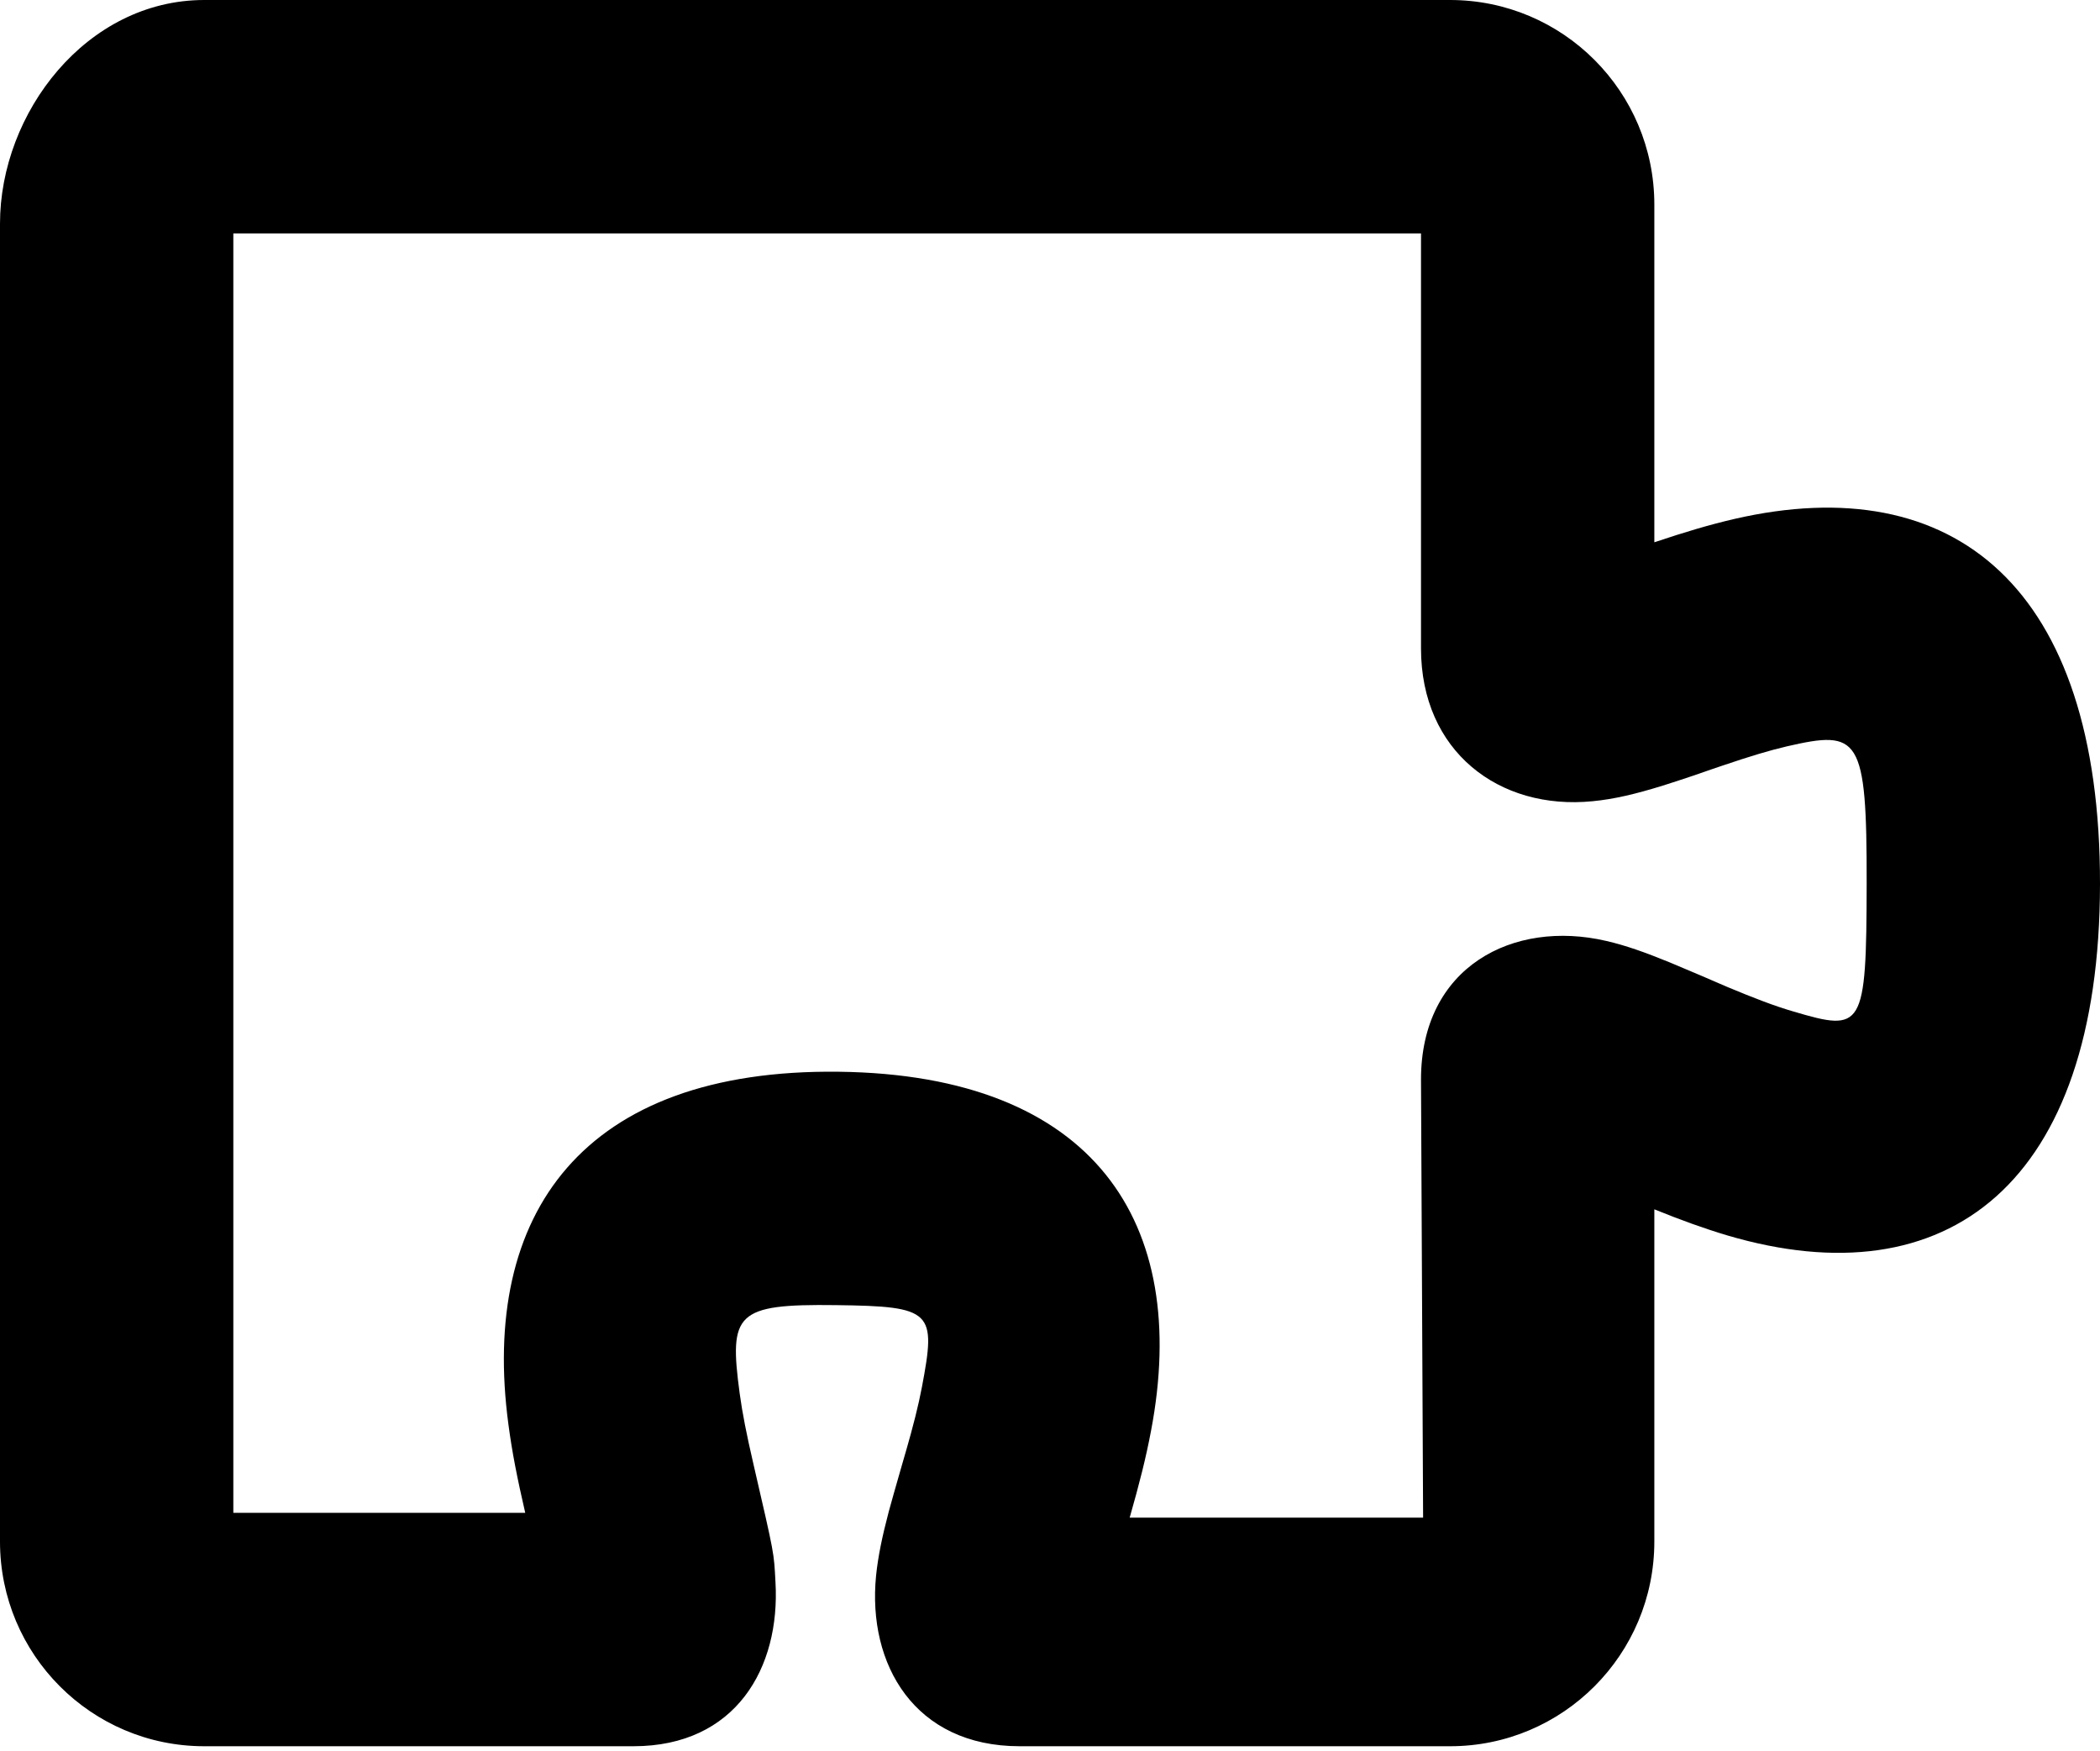
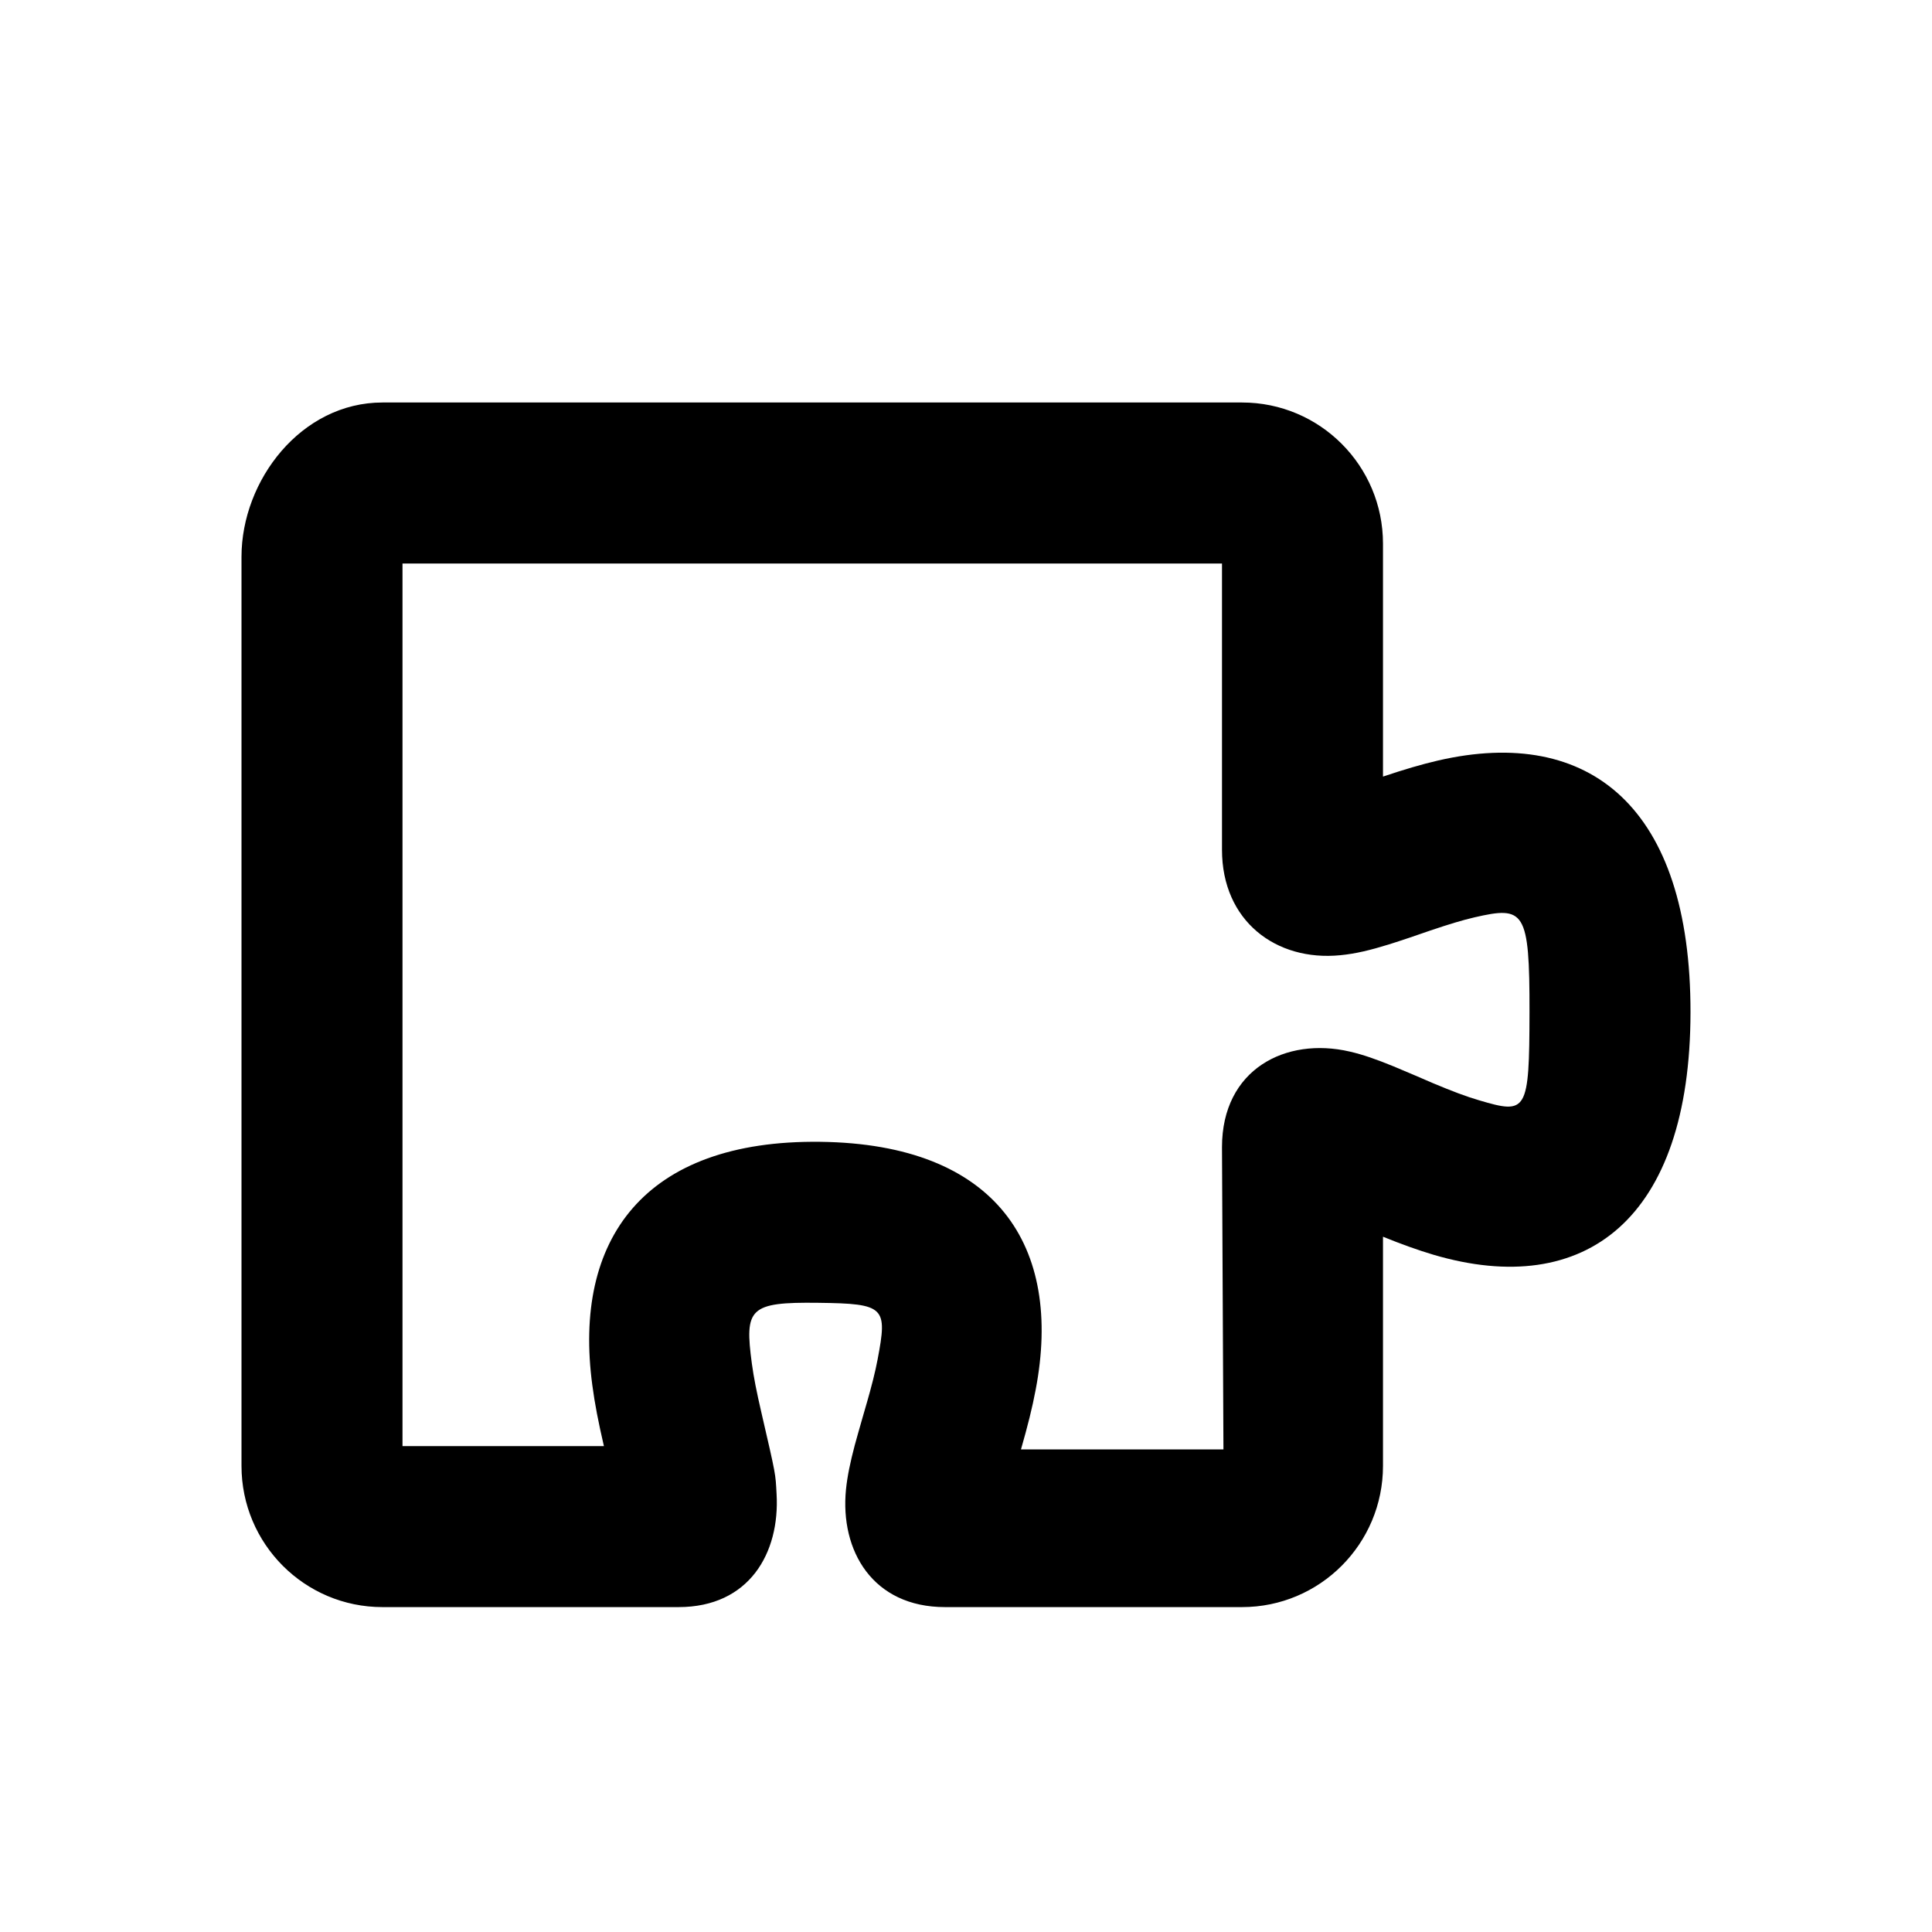
- <svg xmlns="http://www.w3.org/2000/svg" viewBox="0 0 18 15">
-   <path d="M2,12.964 L2.251,12.964 C3.53,12.964 4.069,12.964 4.502,12.964 C4.433,12.665 4.389,12.442 4.358,12.207 C4.115,10.4 4.996,9.157 7.19,9.184 C9.38,9.211 10.206,10.478 9.866,12.261 C9.823,12.49 9.767,12.711 9.683,13.005 C10.298,13.005 11.136,13.005 12.198,13.005 L12.18,9.251 C12.18,8.282 12.972,7.878 13.767,8.063 C13.933,8.101 14.099,8.16 14.312,8.247 C14.415,8.289 14.774,8.443 14.802,8.456 C15.039,8.555 15.214,8.622 15.373,8.668 C15.967,8.844 15.998,8.82 16,7.573 C16.002,6.306 15.936,6.253 15.315,6.396 C15.165,6.431 15.003,6.48 14.769,6.559 C14.717,6.576 14.644,6.602 14.516,6.646 C14.411,6.681 14.331,6.708 14.253,6.732 C14.024,6.803 13.838,6.848 13.65,6.866 C12.85,6.945 12.18,6.44 12.18,5.556 L12.18,2 L2,2 L2,12.964 Z M14.18,13.21 C14.18,14.178 13.397,14.964 12.429,14.964 L8.74,14.964 C7.84,14.964 7.434,14.263 7.509,13.504 C7.526,13.337 7.562,13.166 7.618,12.953 C7.649,12.836 7.814,12.266 7.76,12.455 C7.829,12.215 7.872,12.045 7.902,11.887 C8.025,11.237 7.997,11.194 7.165,11.184 C6.305,11.173 6.248,11.254 6.34,11.94 C6.363,12.109 6.398,12.287 6.458,12.546 C6.641,13.338 6.633,13.299 6.647,13.559 C6.689,14.291 6.308,14.964 5.429,14.964 L1.751,14.964 C0.783,14.964 0,14.178 0,13.21 L0,1.917 C0,0.967 0.741,0 1.751,0 L12.429,0 C13.397,0 14.18,0.786 14.18,1.753 L14.18,4.647 C14.446,4.558 14.651,4.497 14.866,4.447 C16.747,4.014 18.003,5.028 18,7.576 C17.997,10.148 16.69,11.142 14.807,10.587 C14.606,10.527 14.41,10.456 14.18,10.363 L14.18,13.21 Z" id="path-1" />
+ <svg xmlns="http://www.w3.org/2000/svg" viewBox="0 0 24 24">
+   <path d="M5,17.964 L5.251,17.964 C6.53,17.964 7.069,17.964 7.502,17.964 C7.433,17.665 7.389,17.442 7.358,17.207 C7.115,15.4 7.996,14.157 10.19,14.184 C12.38,14.211 13.206,15.478 12.866,17.261 C12.823,17.49 12.767,17.711 12.683,18.005 C13.298,18.005 14.136,18.005 15.198,18.005 L15.18,14.251 C15.18,13.282 15.972,12.878 16.767,13.063 C16.933,13.101 17.099,13.16 17.312,13.247 C17.415,13.289 17.774,13.443 17.802,13.456 C18.039,13.555 18.214,13.622 18.373,13.668 C18.967,13.844 18.998,13.82 19,12.573 C19.002,11.306 18.936,11.253 18.315,11.396 C18.165,11.431 18.003,11.48 17.769,11.559 C17.717,11.576 17.644,11.602 17.516,11.646 C17.411,11.681 17.331,11.708 17.253,11.732 C17.024,11.803 16.838,11.848 16.65,11.866 C15.85,11.945 15.18,11.44 15.18,10.556 L15.18,7 L5,7 L5,17.964 Z M17.18,18.21 C17.18,19.178 16.397,19.964 15.429,19.964 L11.74,19.964 C10.84,19.964 10.434,19.263 10.509,18.504 C10.526,18.337 10.562,18.166 10.618,17.953 C10.649,17.836 10.814,17.266 10.76,17.455 C10.829,17.215 10.872,17.045 10.902,16.887 C11.025,16.237 10.997,16.194 10.165,16.184 C9.305,16.173 9.248,16.254 9.34,16.94 C9.363,17.109 9.398,17.287 9.458,17.546 C9.641,18.338 9.633,18.299 9.647,18.559 C9.689,19.291 9.308,19.964 8.429,19.964 L4.751,19.964 C3.783,19.964 3,19.178 3,18.21 L3,6.917 C3,5.967 3.741,5 4.751,5 L15.429,5 C16.397,5 17.18,5.786 17.18,6.753 L17.18,9.647 C17.446,9.558 17.651,9.497 17.866,9.447 C19.747,9.014 21.003,10.028 21,12.576 C20.997,15.148 19.69,16.142 17.807,15.587 C17.606,15.527 17.41,15.456 17.18,15.363 L17.18,18.21 Z" id="path-1" />
</svg>
